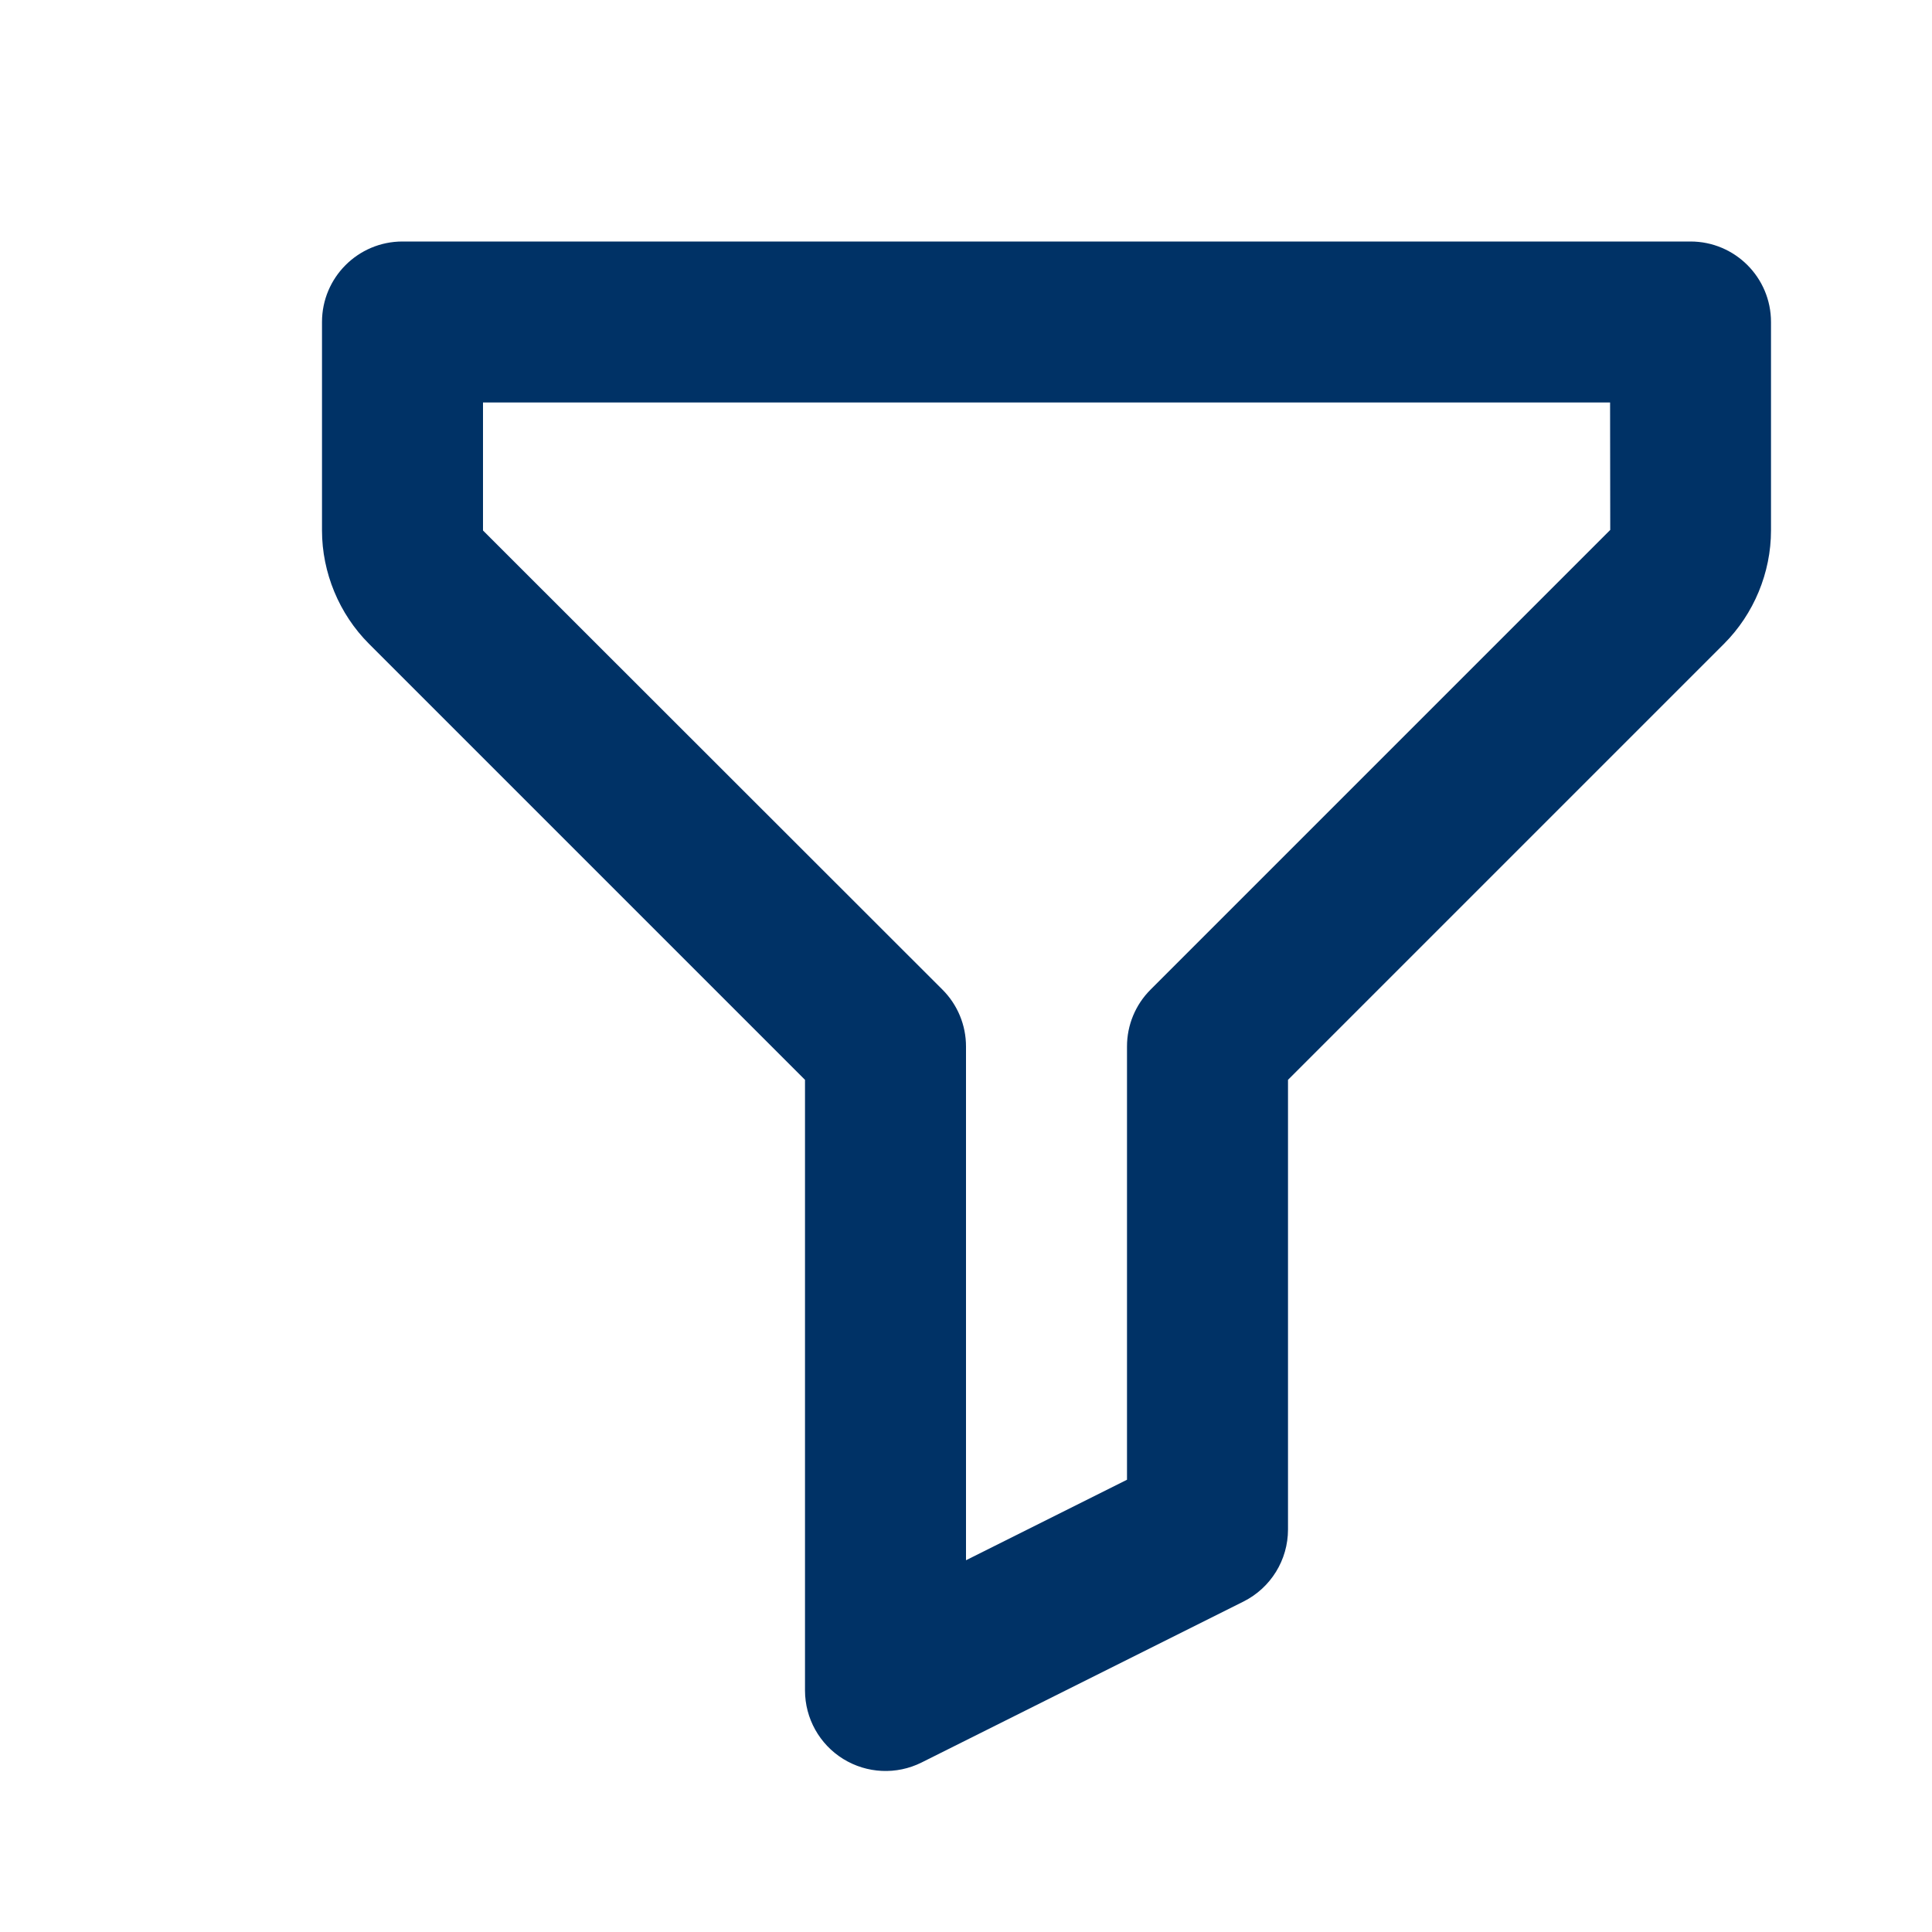
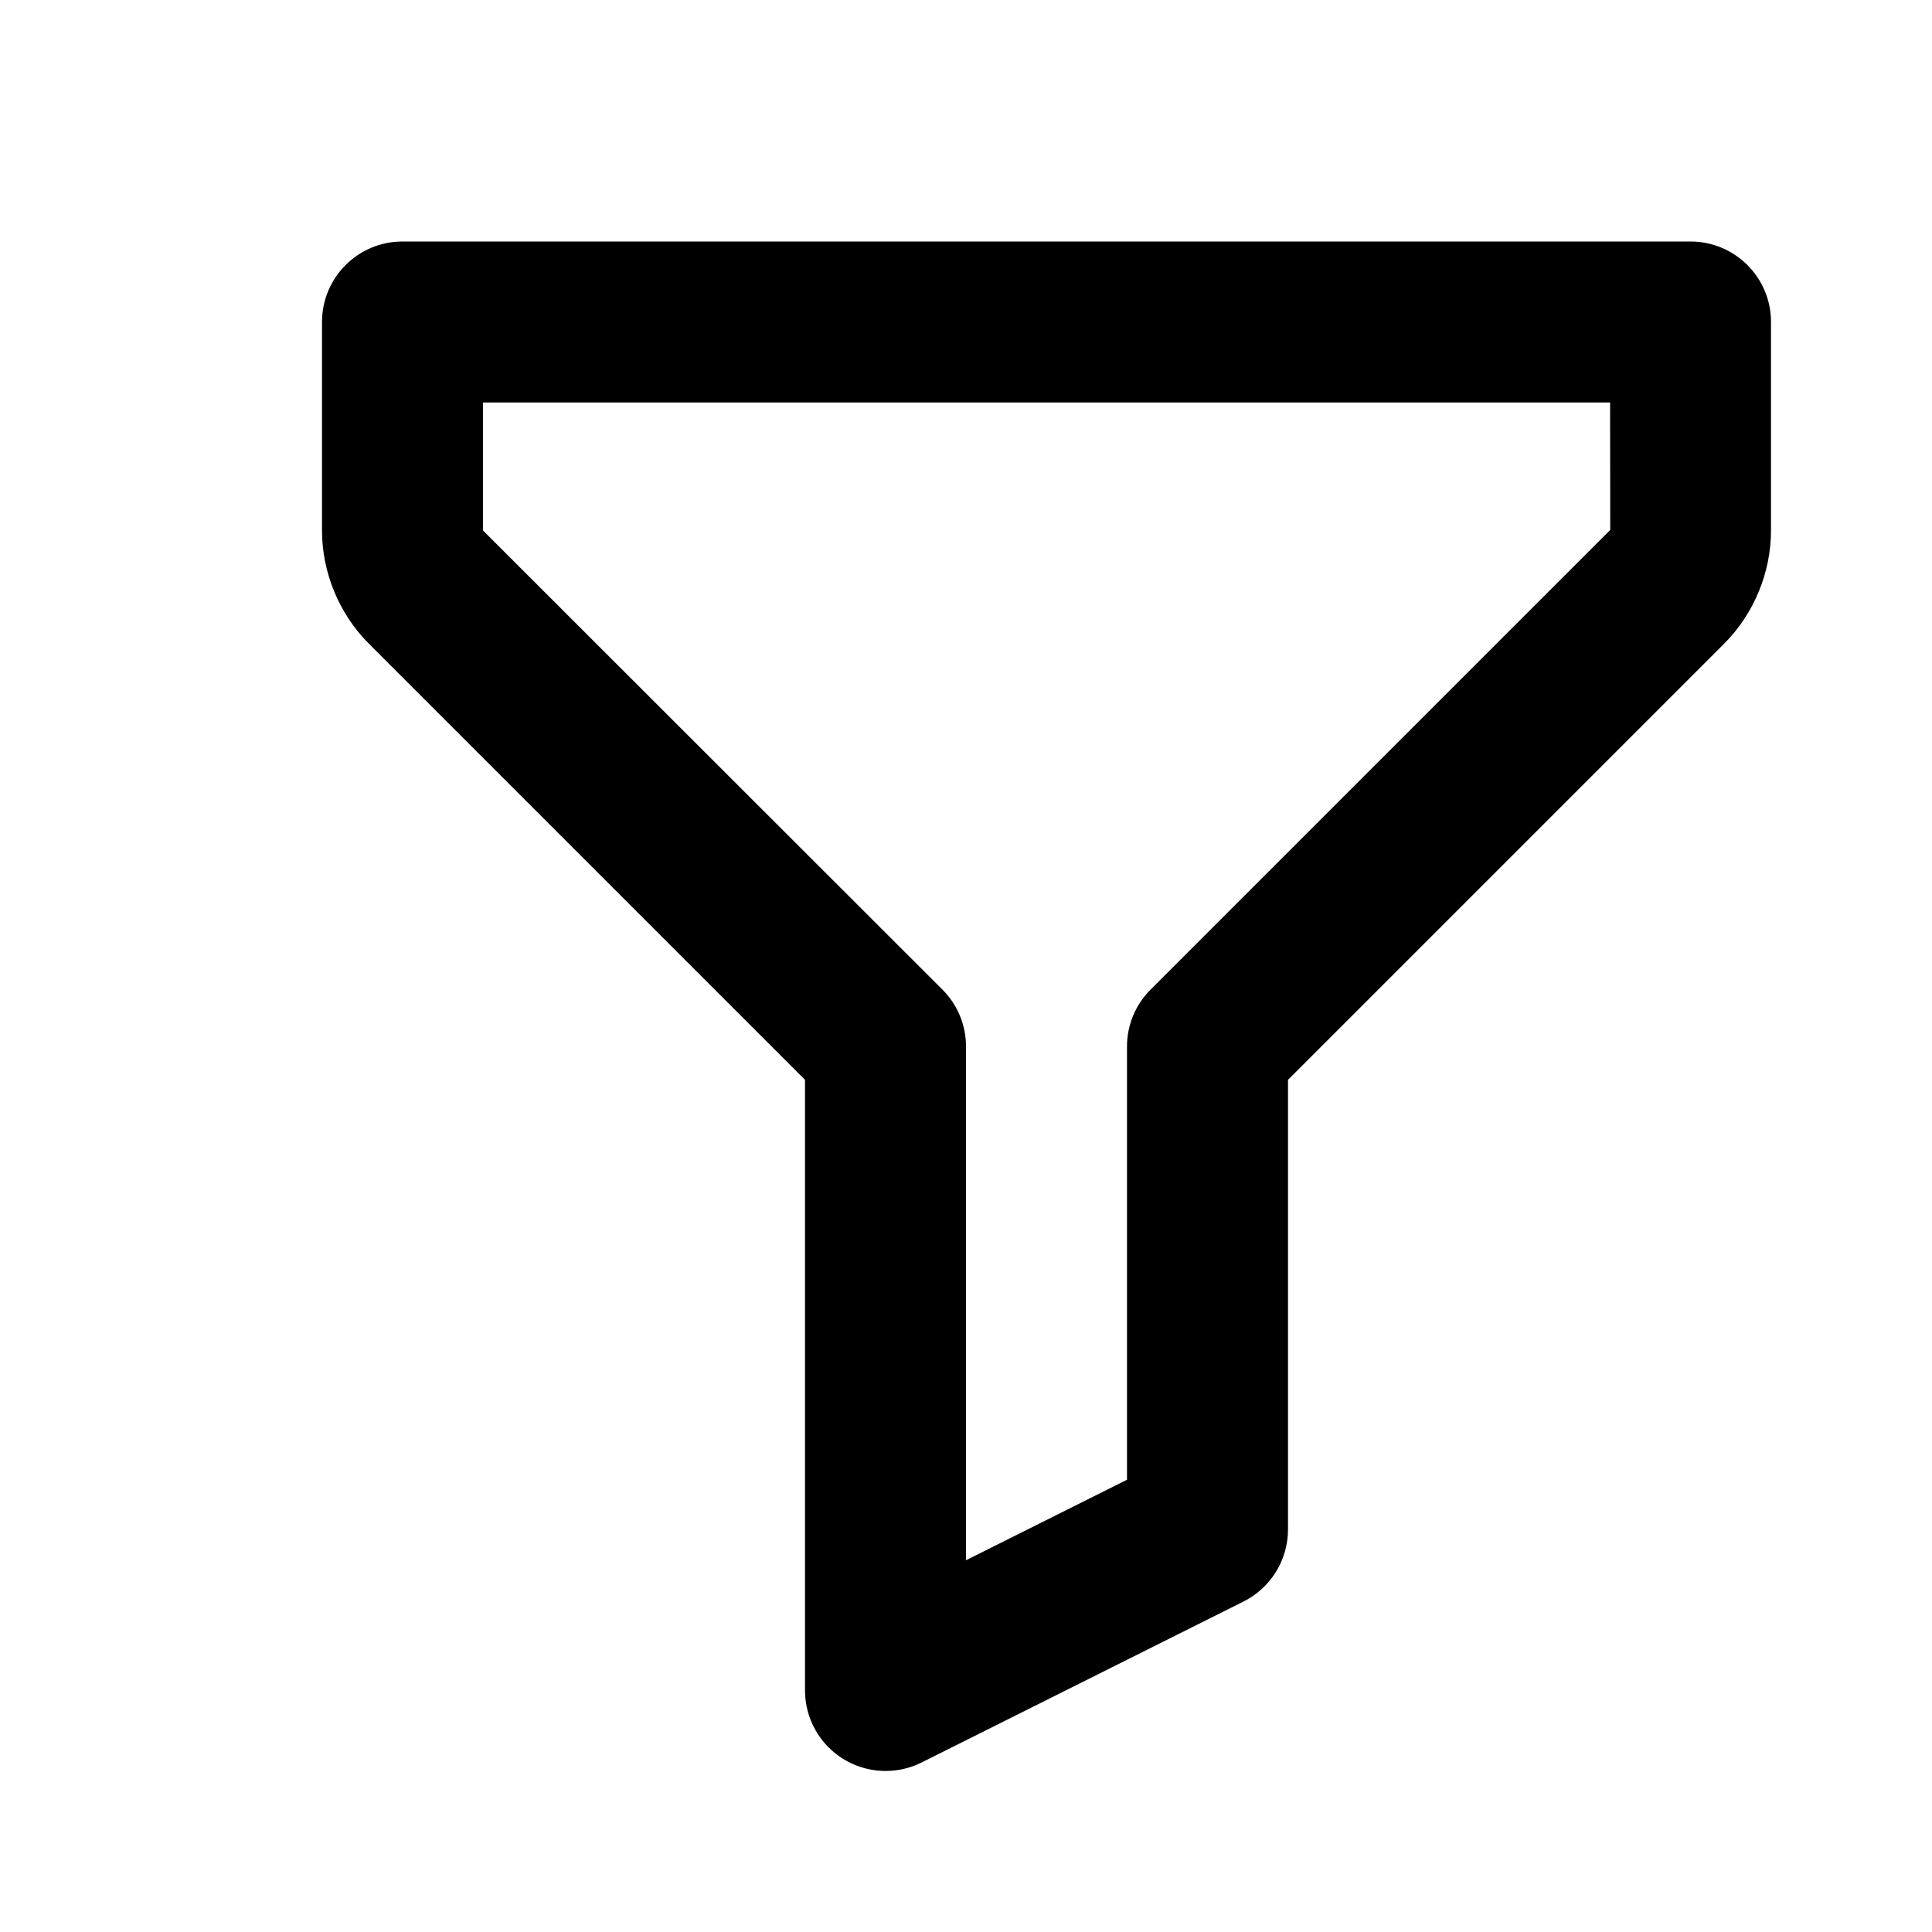
<svg xmlns="http://www.w3.org/2000/svg" width="32" height="32" viewBox="0 0 24 24">
-   <path fill="#003266" d="M21 3H5a1 1 0 0 0-1 1v2.59c0 .523.213 1.037.583 1.407L10 13.414V21a1.001 1.001 0 0 0 1.447.895l4-2c.339-.17.553-.516.553-.895v-5.586l5.417-5.417c.37-.37.583-.884.583-1.407V4a1 1 0 0 0-1-1zm-6.707 9.293A.996.996 0 0 0 14 13v5.382l-2 1V13a.996.996 0 0 0-.293-.707L6 6.59V5h14.001l.002 1.583l-5.71 5.71z" />
+   <path d="M21 3H5a1 1 0 0 0-1 1v2.59c0 .523.213 1.037.583 1.407L10 13.414V21a1.001 1.001 0 0 0 1.447.895l4-2c.339-.17.553-.516.553-.895v-5.586l5.417-5.417c.37-.37.583-.884.583-1.407V4a1 1 0 0 0-1-1zm-6.707 9.293A.996.996 0 0 0 14 13v5.382l-2 1V13a.996.996 0 0 0-.293-.707L6 6.59V5h14.001l.002 1.583l-5.71 5.71z" />
</svg>
